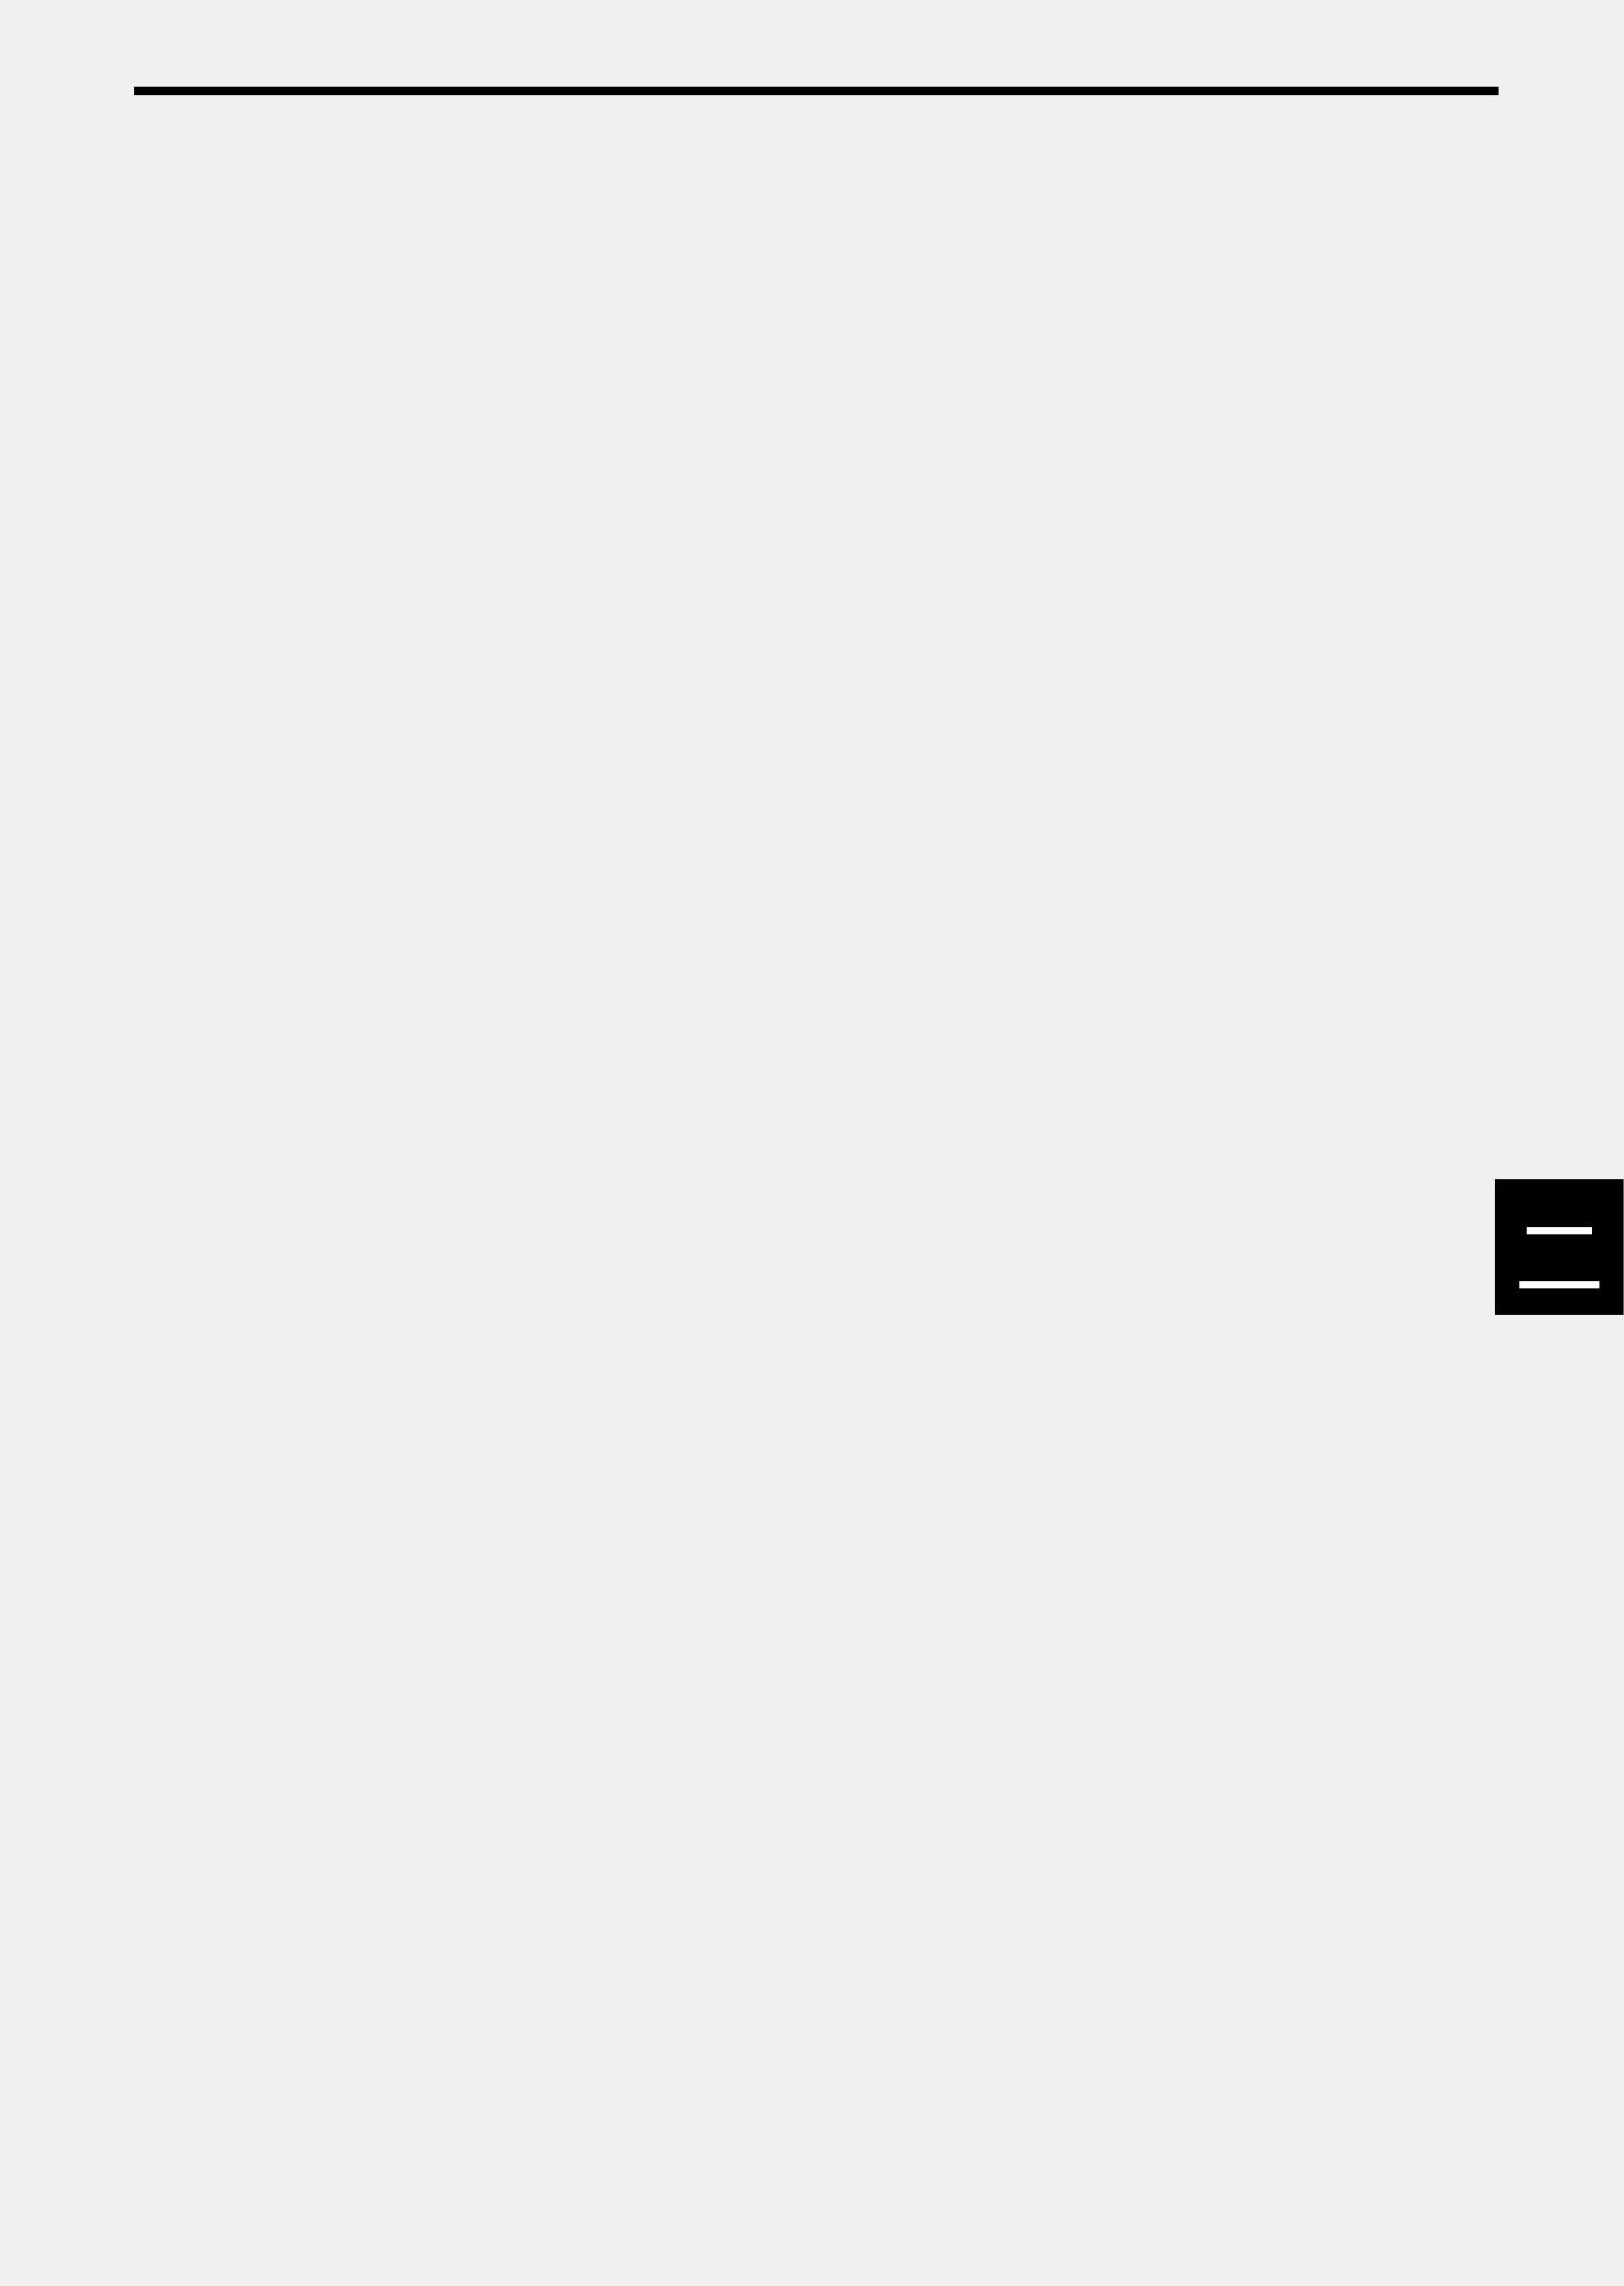
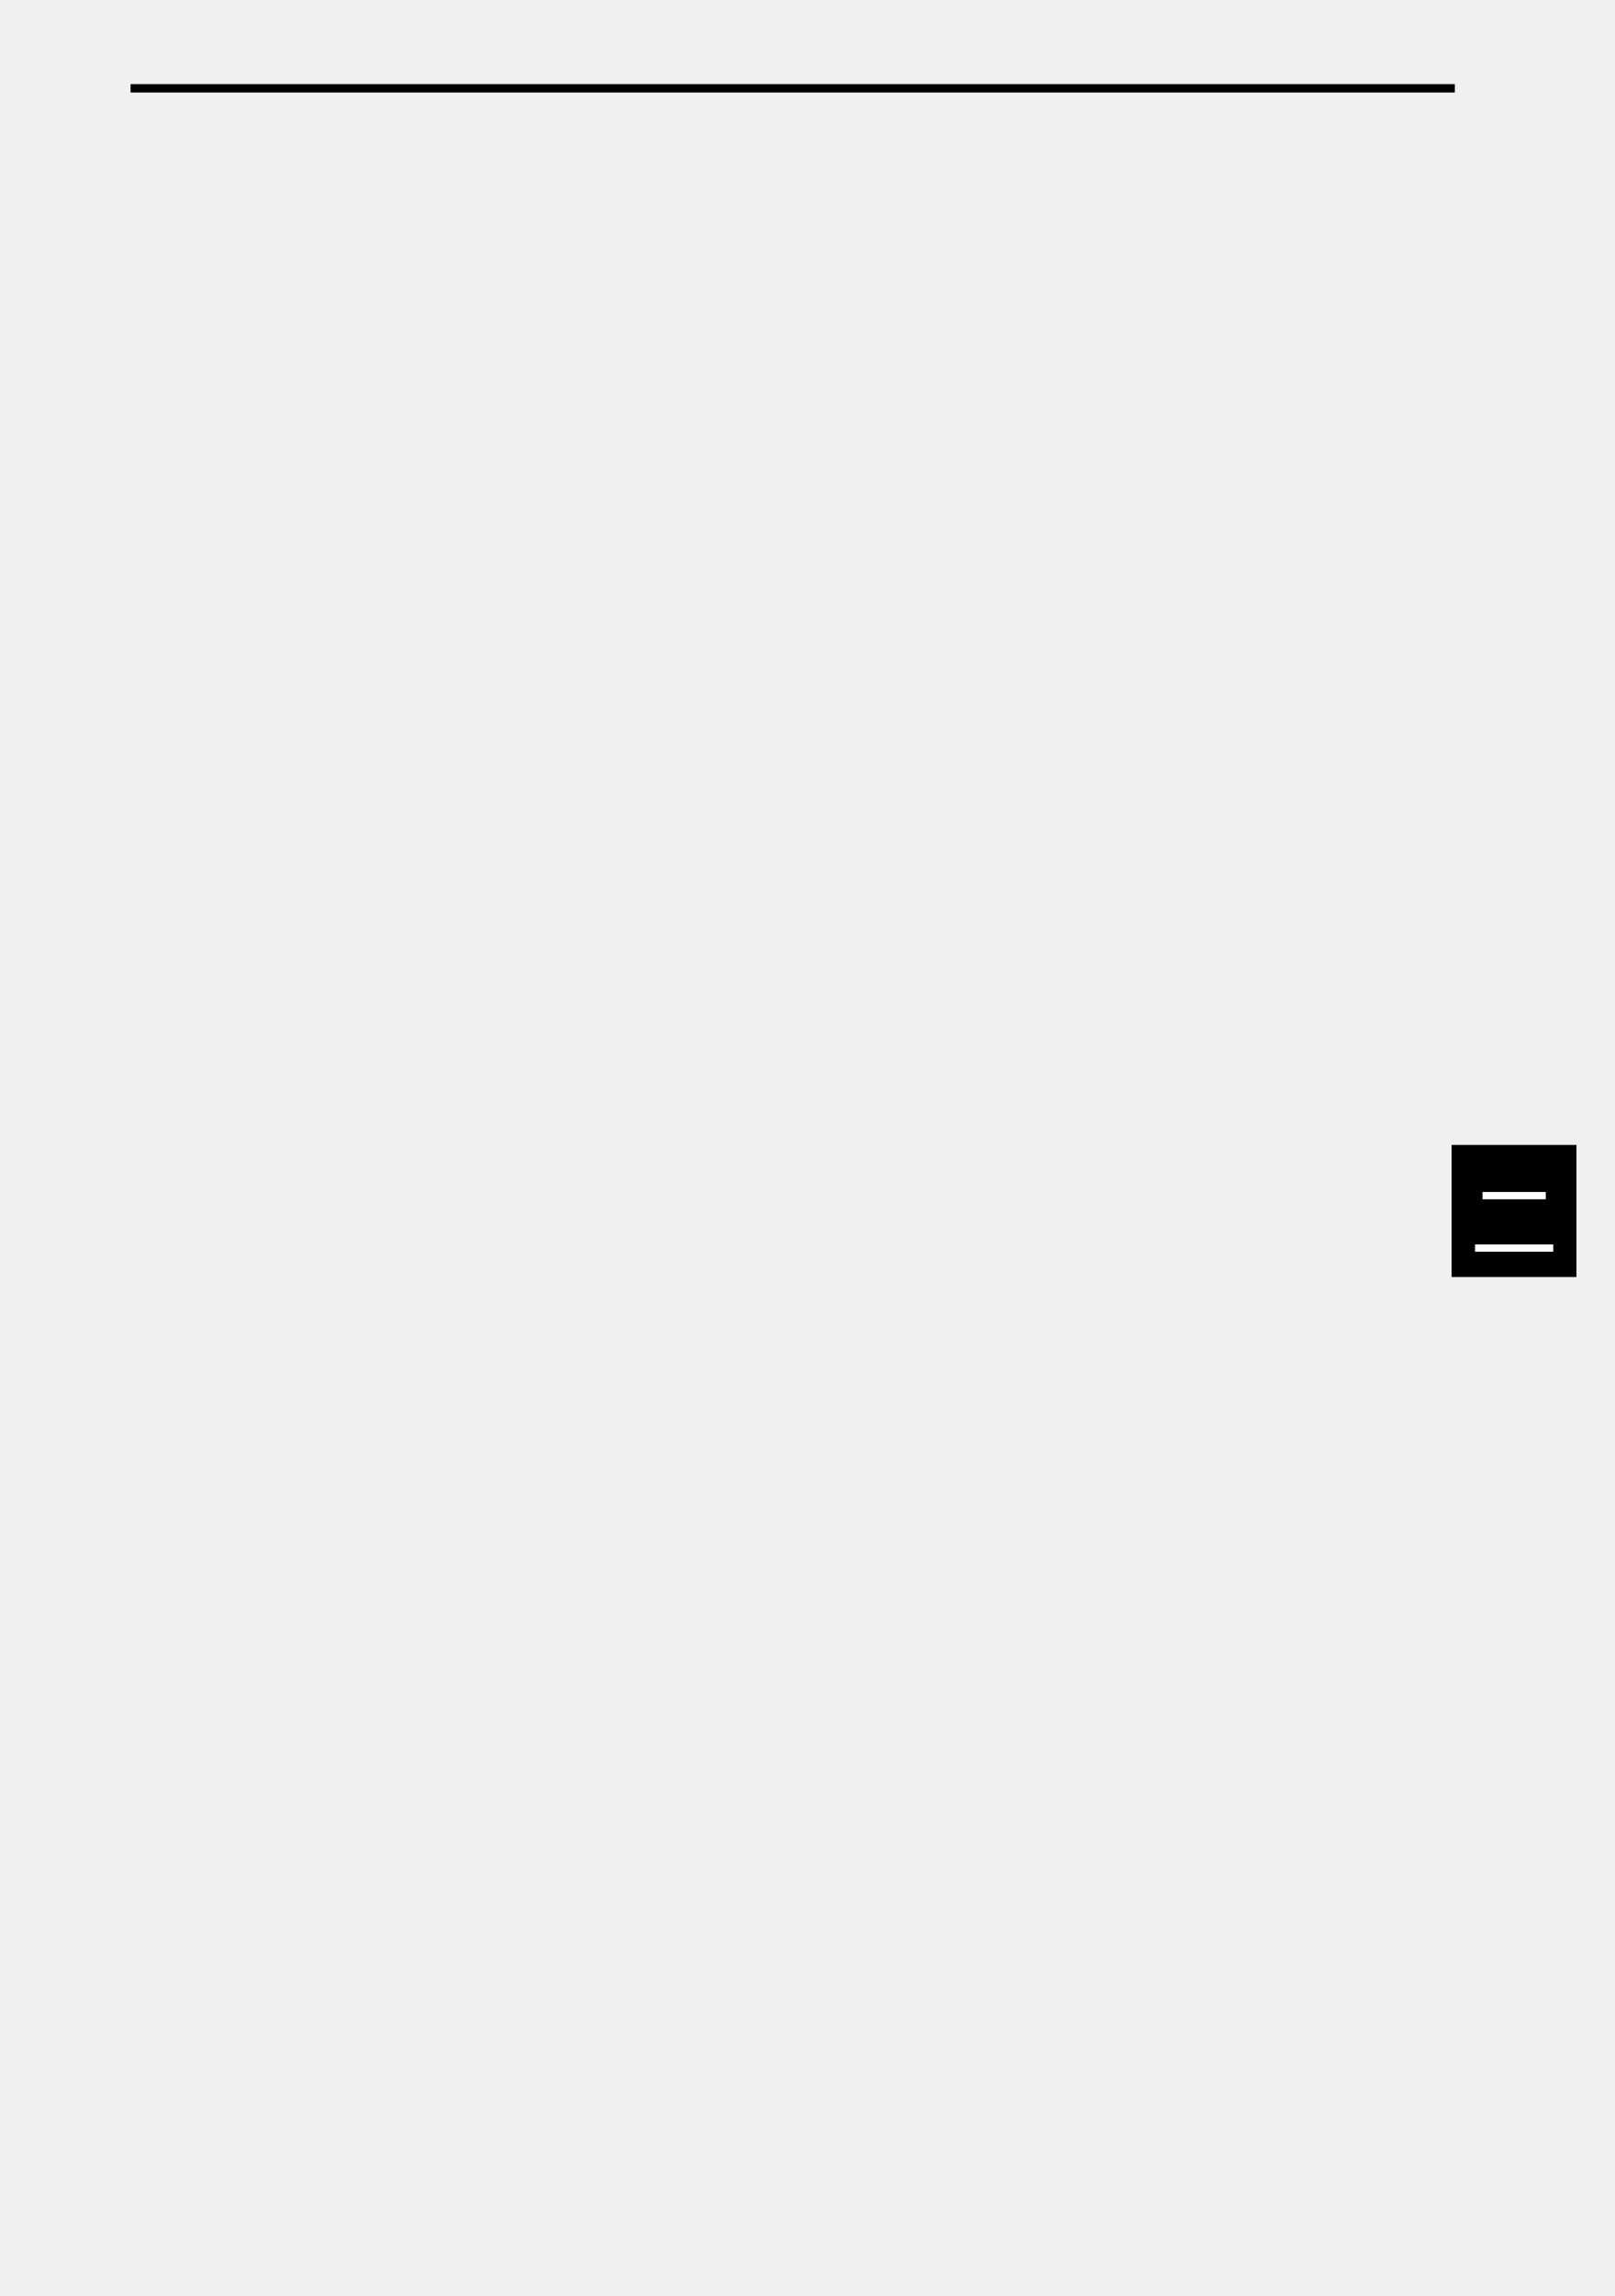
- <svg xmlns="http://www.w3.org/2000/svg" width="125mm" height="176mm" viewBox="0 0 125 176" version="1.1" id="svg1">
+ <svg xmlns="http://www.w3.org/2000/svg" width="128mm" height="182mm" viewBox="0 0 128 182" version="1.1" id="svg1">
  <defs id="defs1">
    <rect x="49.134" y="37.797" width="198.425" height="32.181" id="rect18" />
    <rect x="49.134" y="37.797" width="198.425" height="32.181" id="rect82" />
    <rect x="49.134" y="37.797" width="211.863" height="46.298" id="rect86" />
    <rect x="49.134" y="37.797" width="196.885" height="53.582" id="rect90" />
    <rect x="49.134" y="37.797" width="196.009" height="18.719" id="rect105" />
    <rect x="49.134" y="37.797" width="198.425" height="32.181" id="rect109" />
    <rect x="49.134" y="37.797" width="198.425" height="32.181" id="rect116" />
    <rect x="49.134" y="37.797" width="198.425" height="32.181" id="rect117" />
    <rect x="49.134" y="37.797" width="165.288" height="29.419" id="rect118" />
    <rect x="49.134" y="37.797" width="198.425" height="32.181" id="rect121" />
    <rect x="49.134" y="37.797" width="165.288" height="29.419" id="rect124" />
    <rect x="49.134" y="37.797" width="164.293" height="67.983" id="rect132" />
    <rect x="49.134" y="37.797" width="196.885" height="53.582" id="rect145" />
    <rect x="49.134" y="37.797" width="164.293" height="67.983" id="rect146" />
    <rect x="49.134" y="37.797" width="198.425" height="32.181" id="rect190" />
    <rect x="49.134" y="37.797" width="198.425" height="32.181" id="rect191" />
    <rect x="49.134" y="37.797" width="211.863" height="46.298" id="rect192" />
    <rect x="49.134" y="37.797" width="196.885" height="53.582" id="rect193" />
    <rect x="49.134" y="37.797" width="196.009" height="18.719" id="rect194" />
    <rect x="49.134" y="37.797" width="198.425" height="32.181" id="rect195" />
    <rect x="49.134" y="37.797" width="198.425" height="32.181" id="rect196" />
    <rect x="49.134" y="37.797" width="198.425" height="32.181" id="rect197" />
    <rect x="49.134" y="37.797" width="165.288" height="29.419" id="rect198" />
    <rect x="49.134" y="37.797" width="198.425" height="32.181" id="rect199" />
    <rect x="49.134" y="37.797" width="165.288" height="29.419" id="rect200" />
    <rect x="49.134" y="37.797" width="164.293" height="67.983" id="rect201" />
    <rect x="49.134" y="37.797" width="198.425" height="32.181" id="rect277" />
    <rect x="49.134" y="37.797" width="198.425" height="32.181" id="rect278" />
    <rect x="49.134" y="37.797" width="211.863" height="46.298" id="rect279" />
    <rect x="49.134" y="37.797" width="196.885" height="53.582" id="rect280" />
    <rect x="49.134" y="37.797" width="196.009" height="18.719" id="rect281" />
    <rect x="49.134" y="37.797" width="198.425" height="32.181" id="rect282" />
    <rect x="49.134" y="37.797" width="198.425" height="32.181" id="rect283" />
    <rect x="49.134" y="37.797" width="198.425" height="32.181" id="rect284" />
    <rect x="49.134" y="37.797" width="165.288" height="29.419" id="rect285" />
    <rect x="49.134" y="37.797" width="198.425" height="32.181" id="rect286" />
    <rect x="49.134" y="37.797" width="165.288" height="29.419" id="rect287" />
    <rect x="49.134" y="37.797" width="164.293" height="67.983" id="rect288" />
    <rect x="49.134" y="37.797" width="196.885" height="53.582" id="rect289" />
    <rect x="49.134" y="37.797" width="164.293" height="67.983" id="rect290" />
    <rect x="49.134" y="37.797" width="198.425" height="32.181" id="rect291" />
    <rect x="49.134" y="37.797" width="198.425" height="32.181" id="rect292" />
    <rect x="49.134" y="37.797" width="211.863" height="46.298" id="rect293" />
    <rect x="49.134" y="37.797" width="196.885" height="53.582" id="rect294" />
    <rect x="49.134" y="37.797" width="196.009" height="18.719" id="rect295" />
    <rect x="49.134" y="37.797" width="198.425" height="32.181" id="rect296" />
    <rect x="49.134" y="37.797" width="198.425" height="32.181" id="rect297" />
    <rect x="49.134" y="37.797" width="198.425" height="32.181" id="rect298" />
    <rect x="49.134" y="37.797" width="165.288" height="29.419" id="rect299" />
    <rect x="49.134" y="37.797" width="198.425" height="32.181" id="rect300" />
    <rect x="49.134" y="37.797" width="165.288" height="29.419" id="rect301" />
    <rect x="49.134" y="37.797" width="164.293" height="67.983" id="rect302" />
  </defs>
  <path style="fill:#000000;stroke:#000000;stroke-width:0.663;stroke-opacity:1;paint-order:fill markers stroke" d="M 10.354,7 H 115.354" id="path16" />
  <g id="g2" transform="translate(115.0998,-31.41029)">
    <rect style="fill:#000000;stroke:none;stroke-width:0.2;stroke-opacity:1;paint-order:fill markers stroke" id="rect2" width="9.9" height="10.47" x="0" y="122.167" />
    <text xml:space="preserve" style="font-style:normal;font-variant:normal;font-weight:normal;font-stretch:normal;font-size:6.98px;line-height:0.5;font-family:linzklar_rounded;-inkscape-font-specification:linzklar_rounded;letter-spacing:0px;fill:#ffffff;stroke:none;stroke-width:1.192;stroke-opacity:1;paint-order:fill markers stroke" x="1.464" y="130.769" id="text2">
      <tspan id="tspan2" style="font-style:normal;font-variant:normal;font-weight:normal;font-stretch:normal;font-family:linzklar_rounded;-inkscape-font-specification:linzklar_rounded;fill:#ffffff;stroke-width:1.192" x="1.464" y="130.769">二</tspan>
    </text>
  </g>
</svg>
